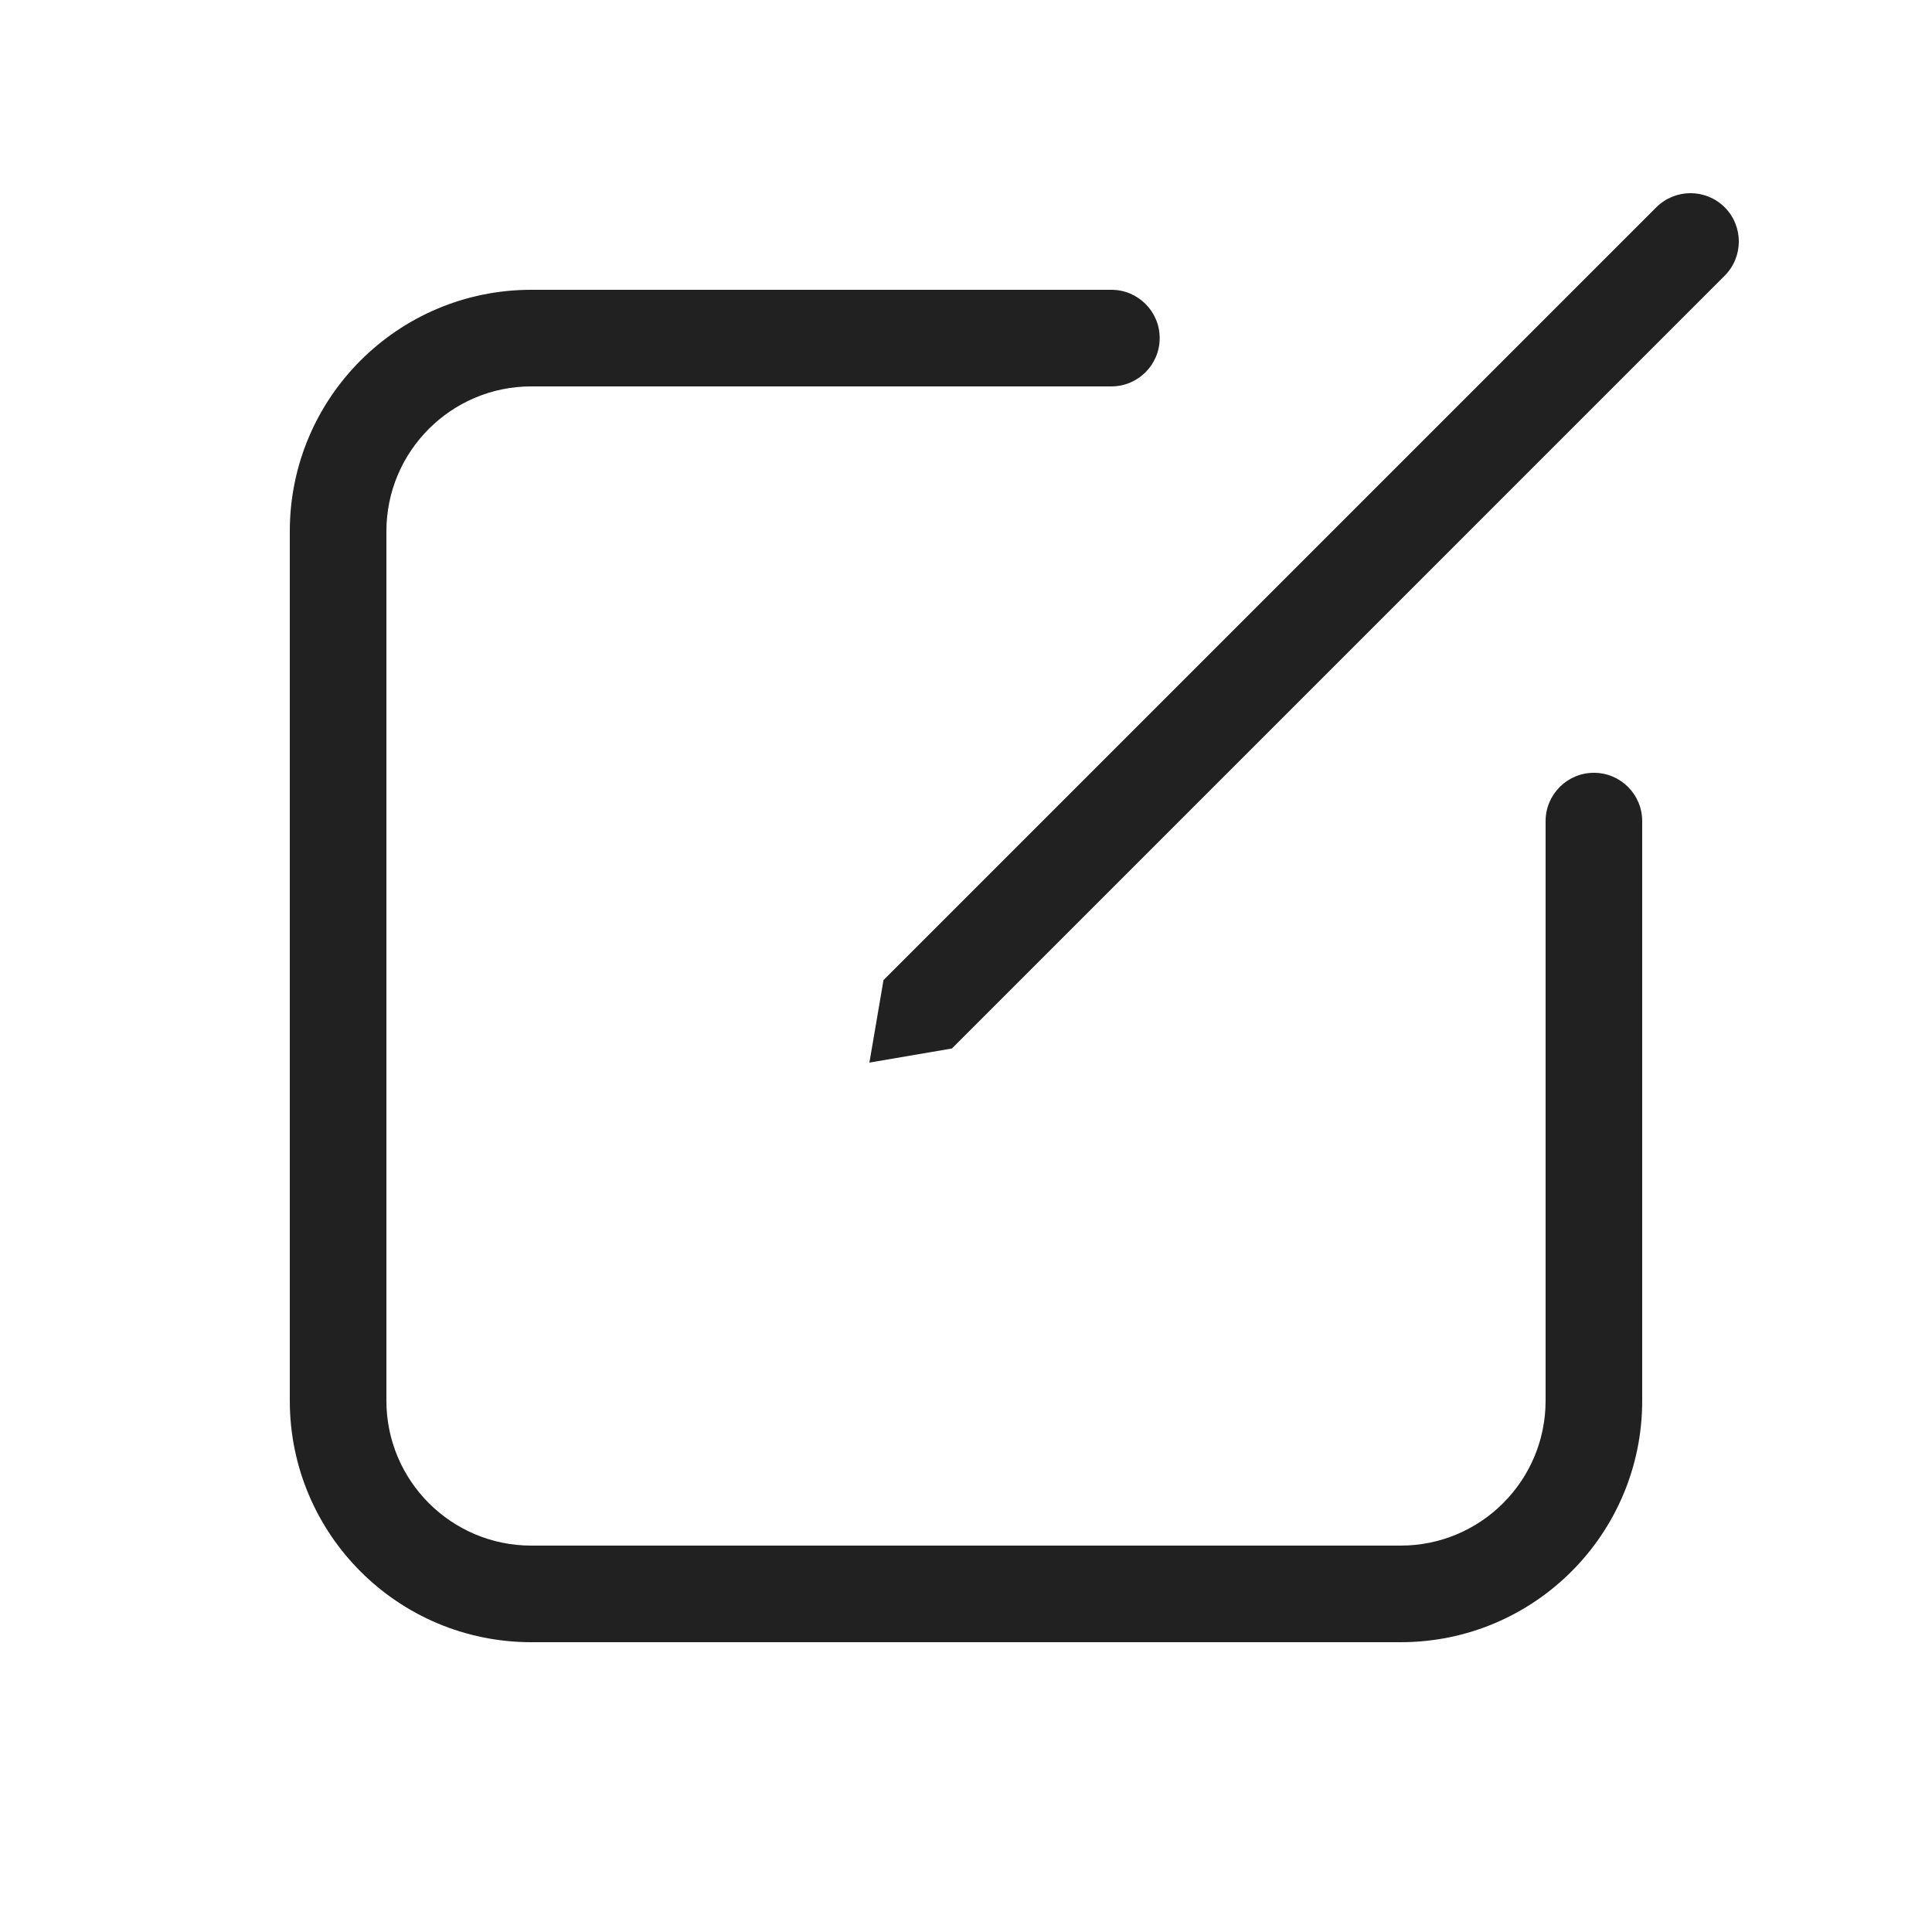
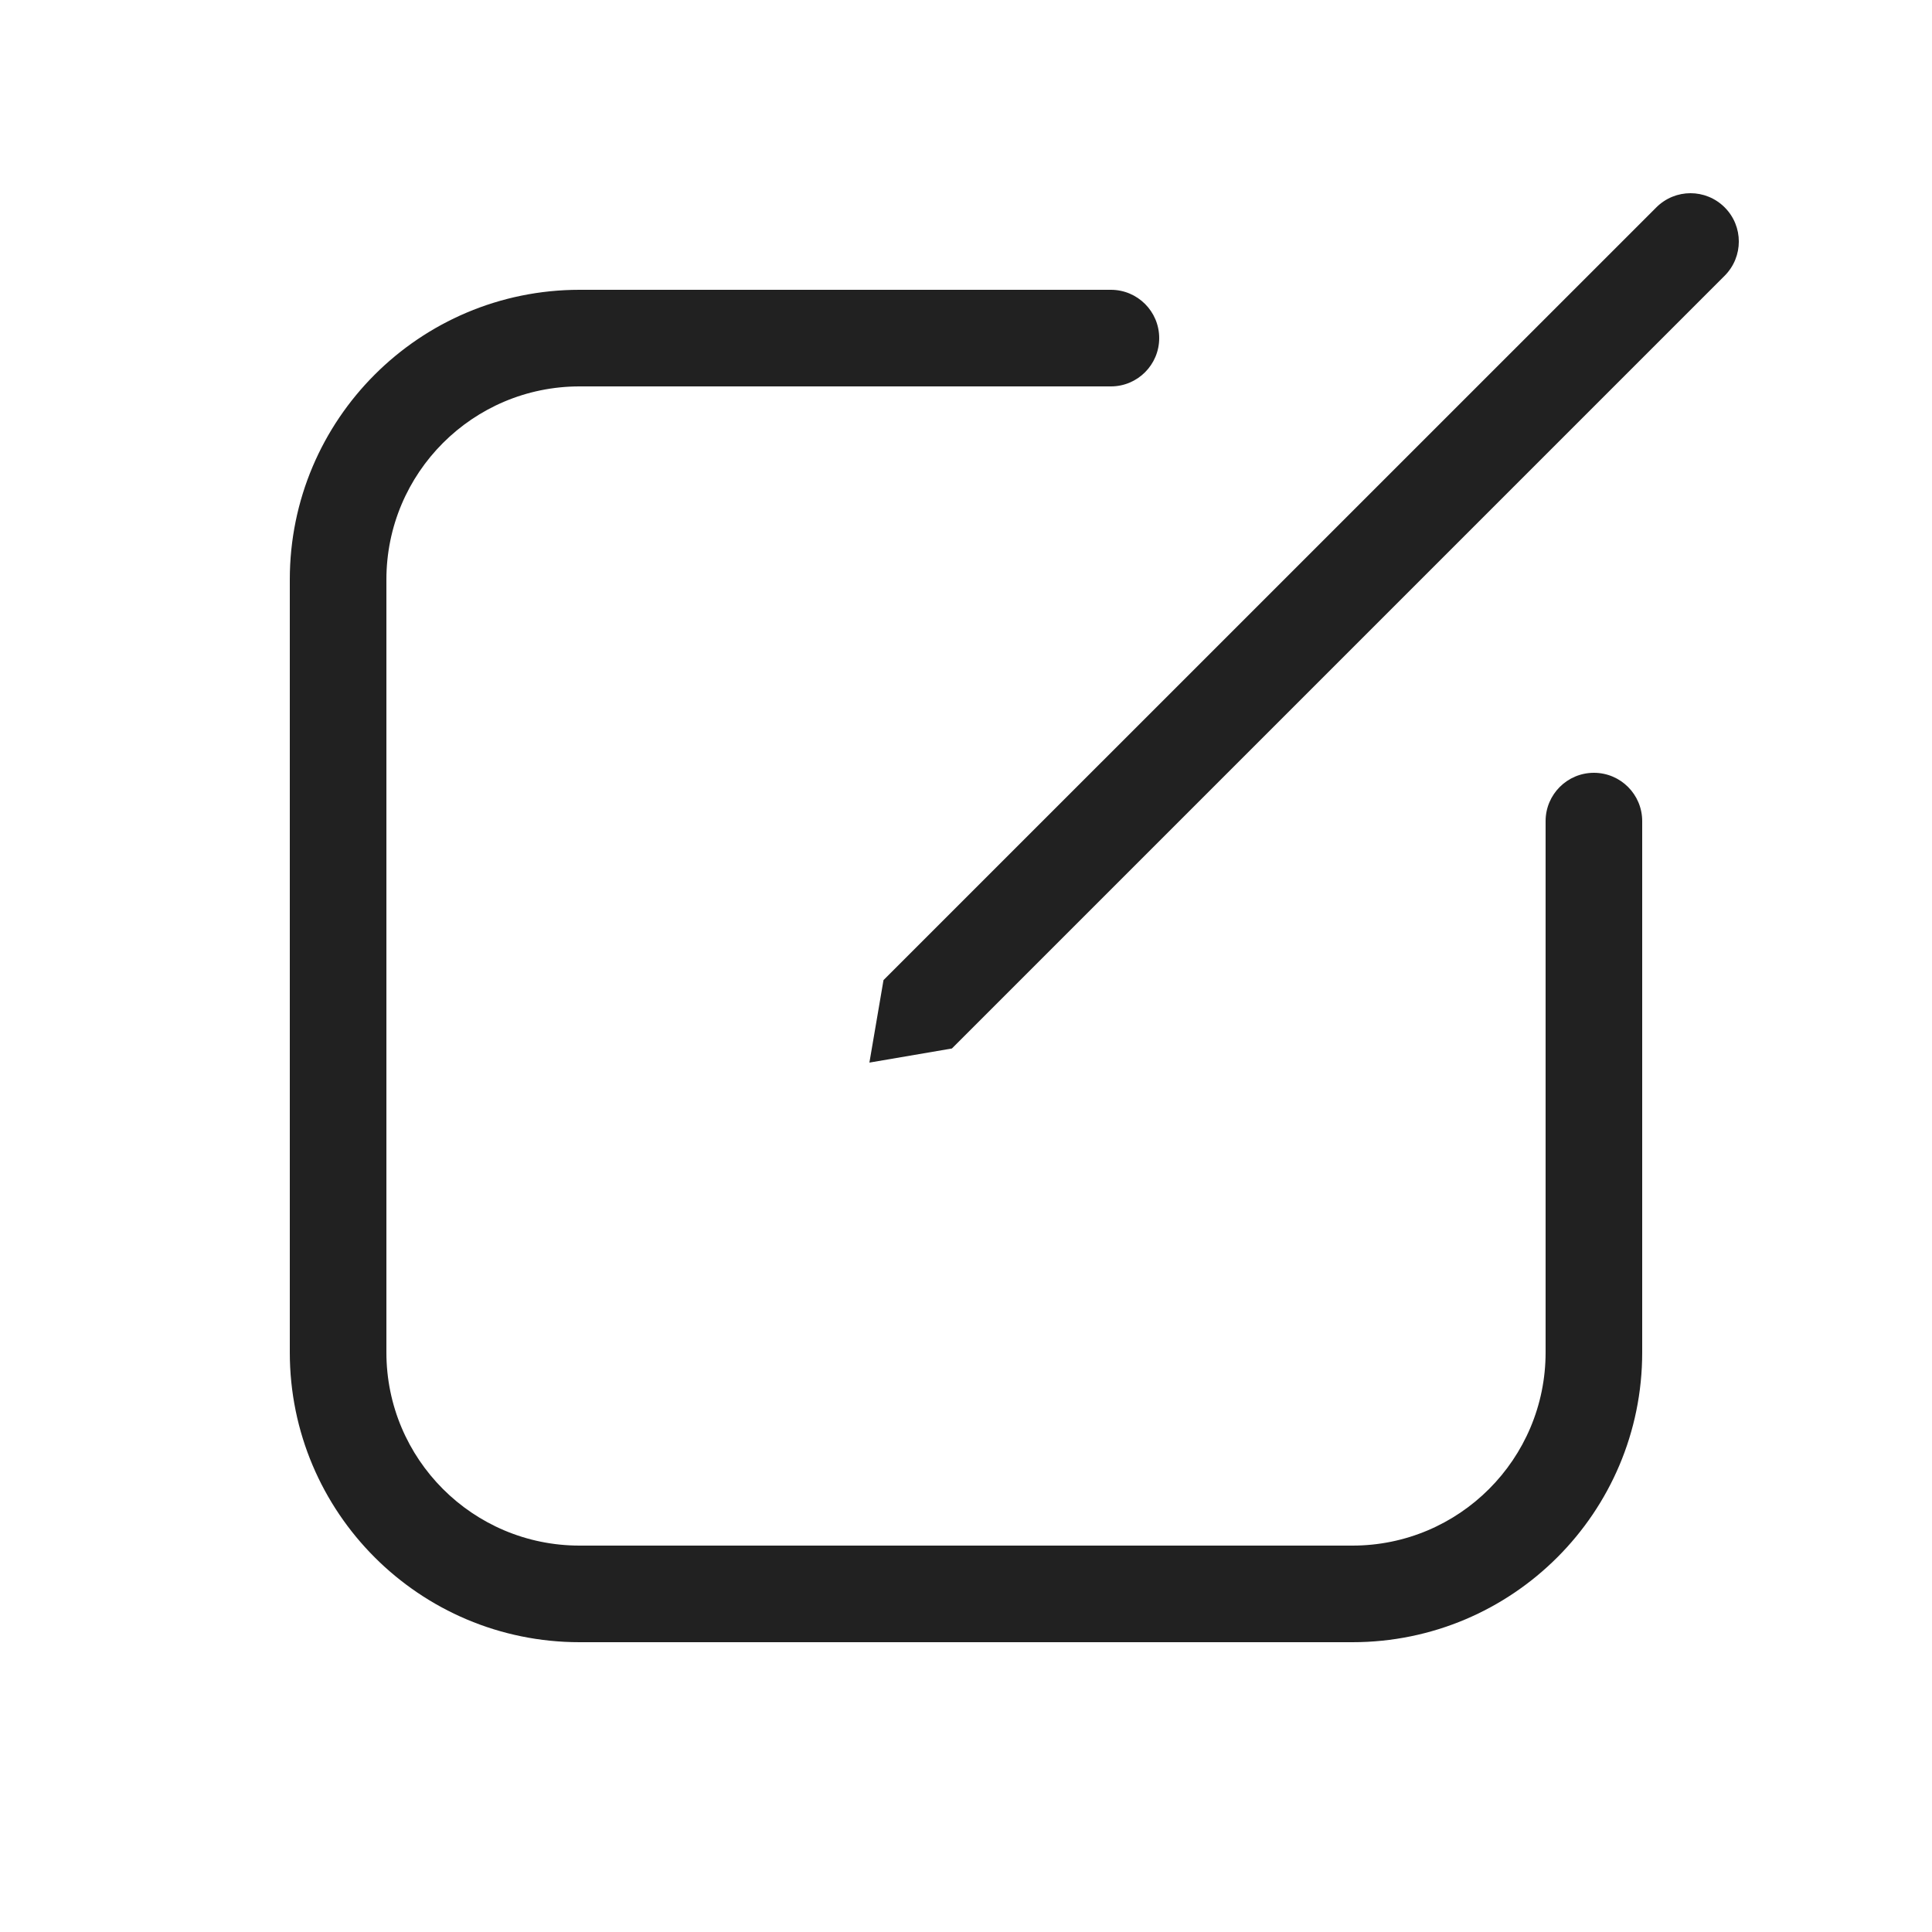
<svg xmlns="http://www.w3.org/2000/svg" viewBox="0 0 20 20" fill="none">
-   <path d="M17.854 2.854C18.049 2.658 18.049 2.342 17.854 2.146C17.658 1.951 17.342 1.951 17.146 2.146L9.146 10.146L9 11L9.854 10.854L17.854 2.854ZM5.5 3C4.119 3 3 4.119 3 5.5V14.5C3 15.881 4.119 17 5.5 17H14.5C15.881 17 17 15.881 17 14.5V8.5C17 8.224 16.776 8 16.5 8C16.224 8 16 8.224 16 8.5V14.5C16 15.328 15.328 16 14.5 16H5.5C4.672 16 4 15.328 4 14.5V5.5C4 4.672 4.672 4 5.5 4H11.505C11.781 4 12.005 3.776 12.005 3.5C12.005 3.224 11.781 3 11.505 3H5.5Z" fill="#212121" />
+   <path d="M11.5 3C11.776 3 12 3.224 12 3.5C12 3.776 11.776 4 11.5 4H6C4.895 4 4 4.895 4 6V14C4 15.105 4.895 16 6 16H14C15.105 16 16 15.105 16 14V8.5C16 8.224 16.224 8 16.5 8C16.776 8 17 8.224 17 8.5V14C17 15.657 15.657 17 14 17H6C4.343 17 3 15.657 3 14V6C3 4.343 4.343 3 6 3H11.5ZM17.146 2.147C17.342 1.951 17.658 1.951 17.854 2.147C18.049 2.342 18.049 2.658 17.854 2.854L9.854 10.854L9 11L9.146 10.146L17.146 2.147Z" fill="#212121" />
</svg>
